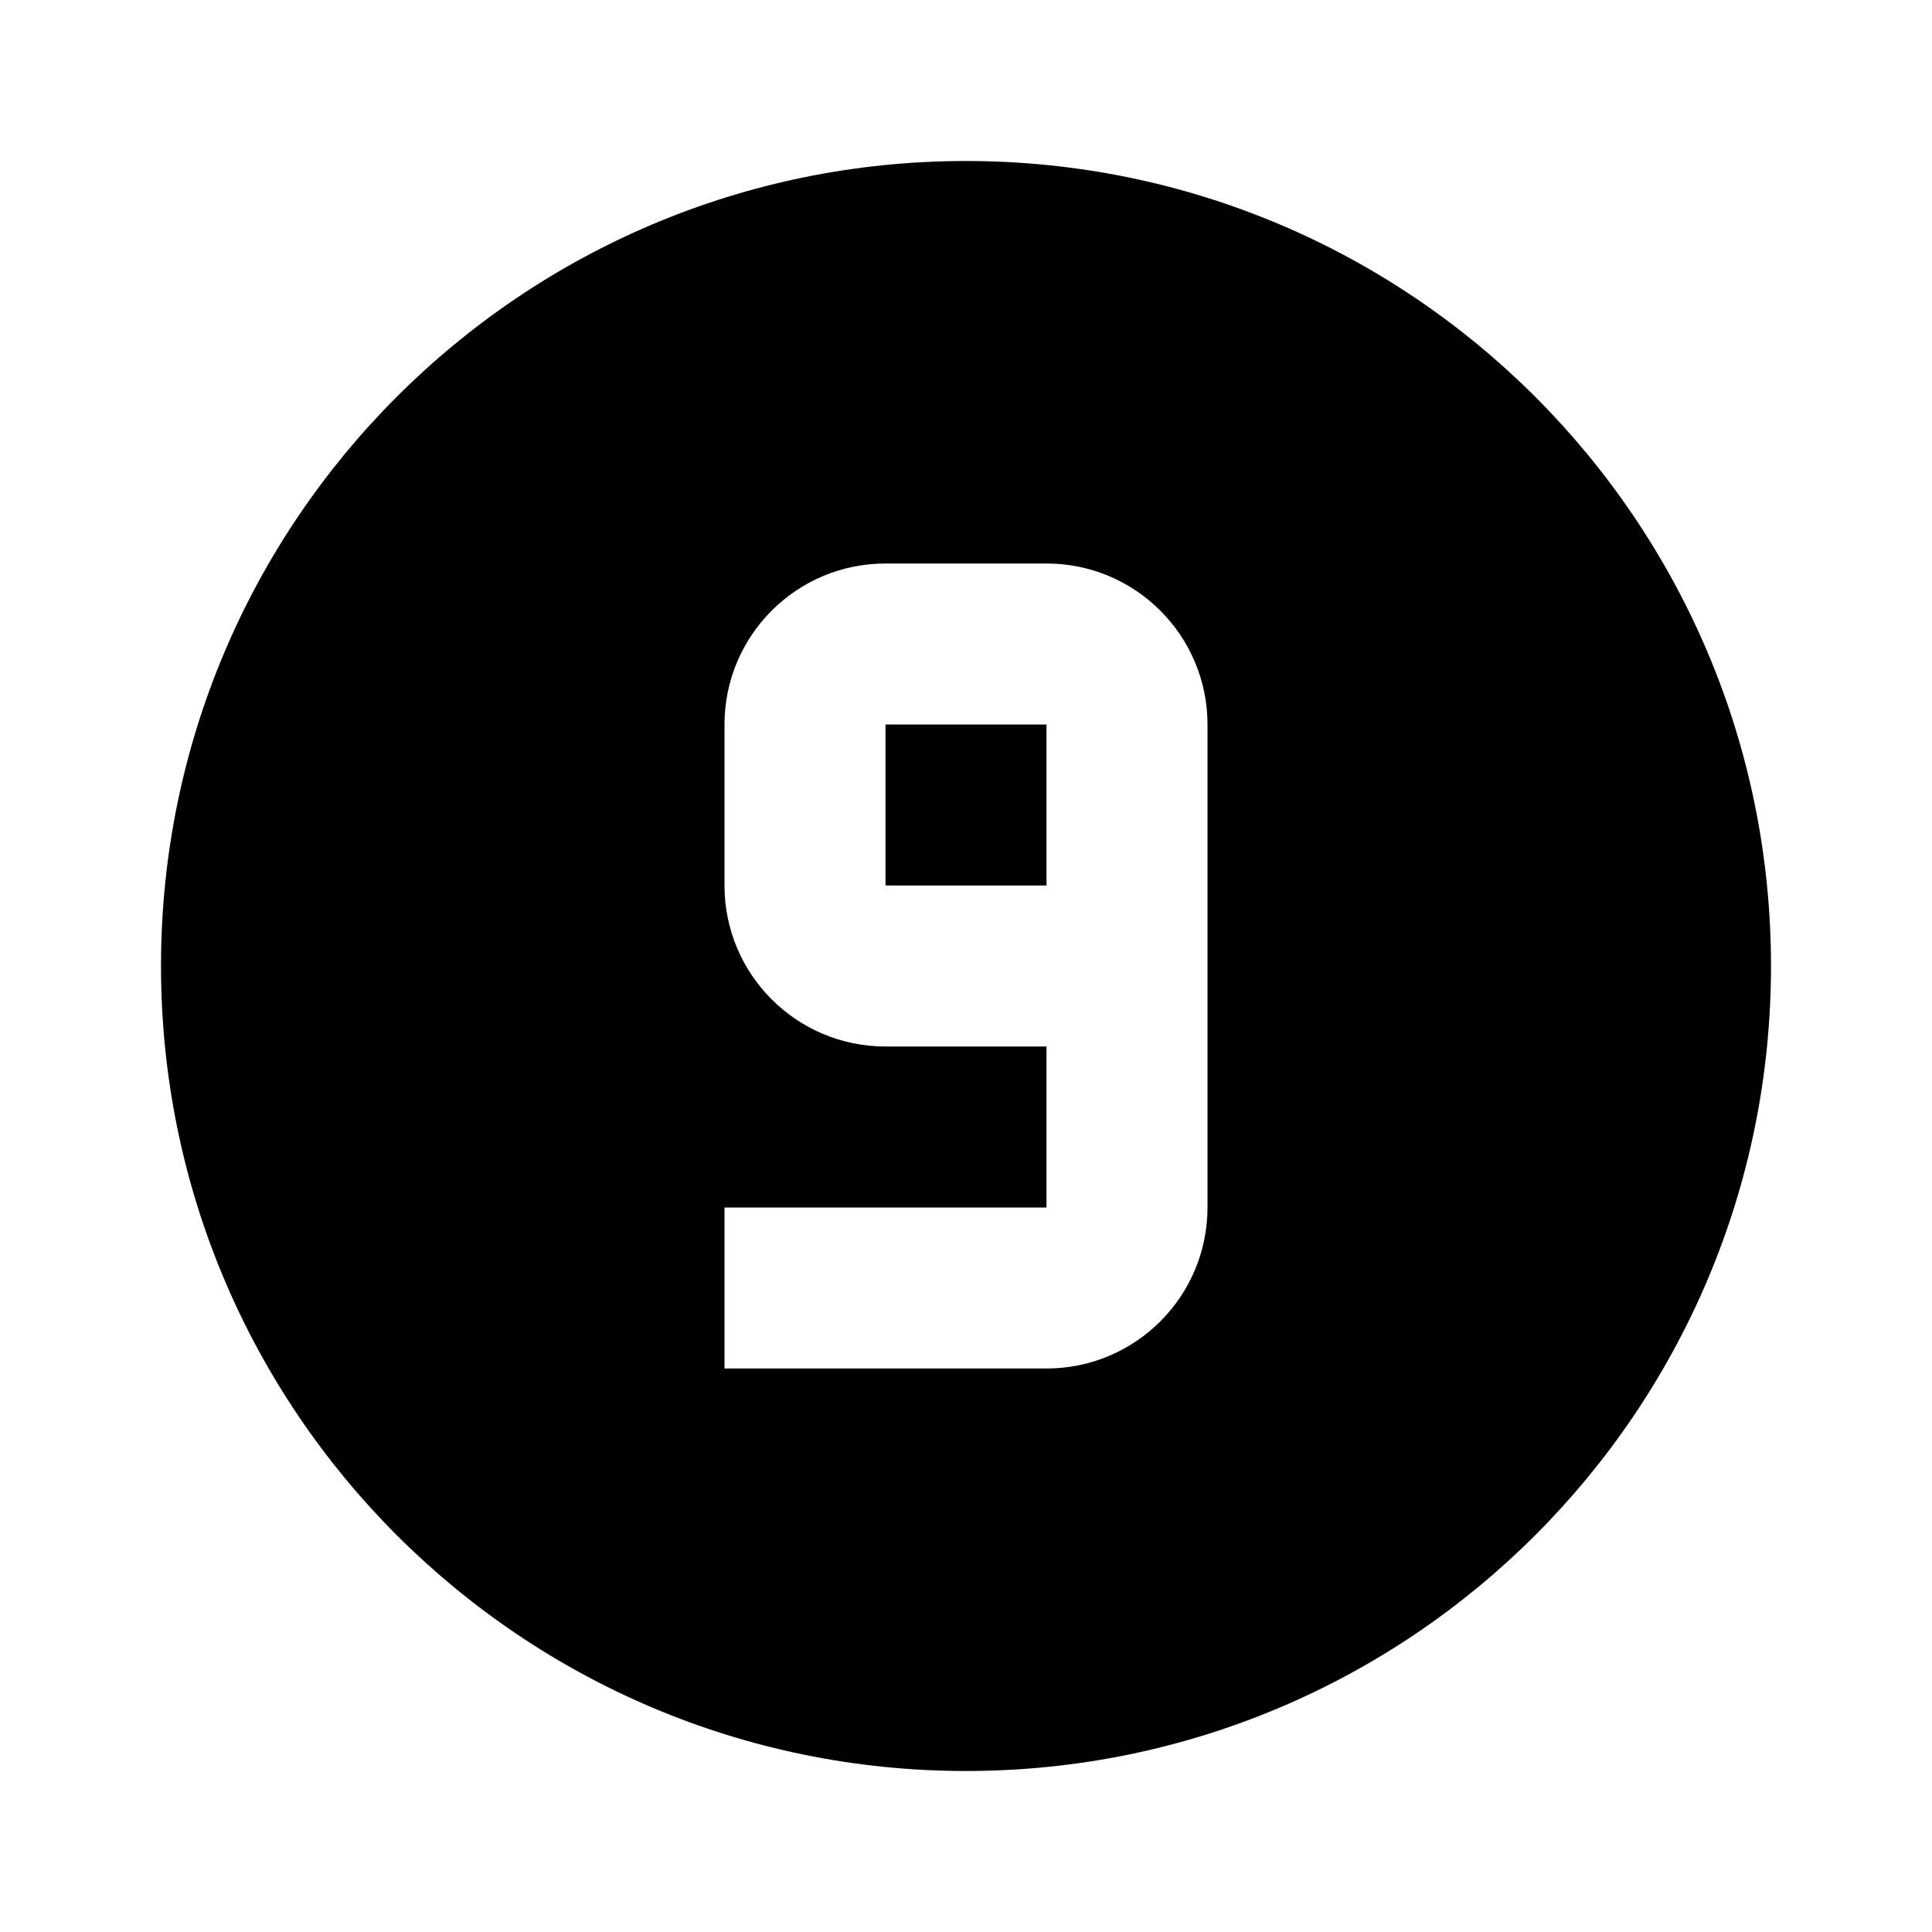
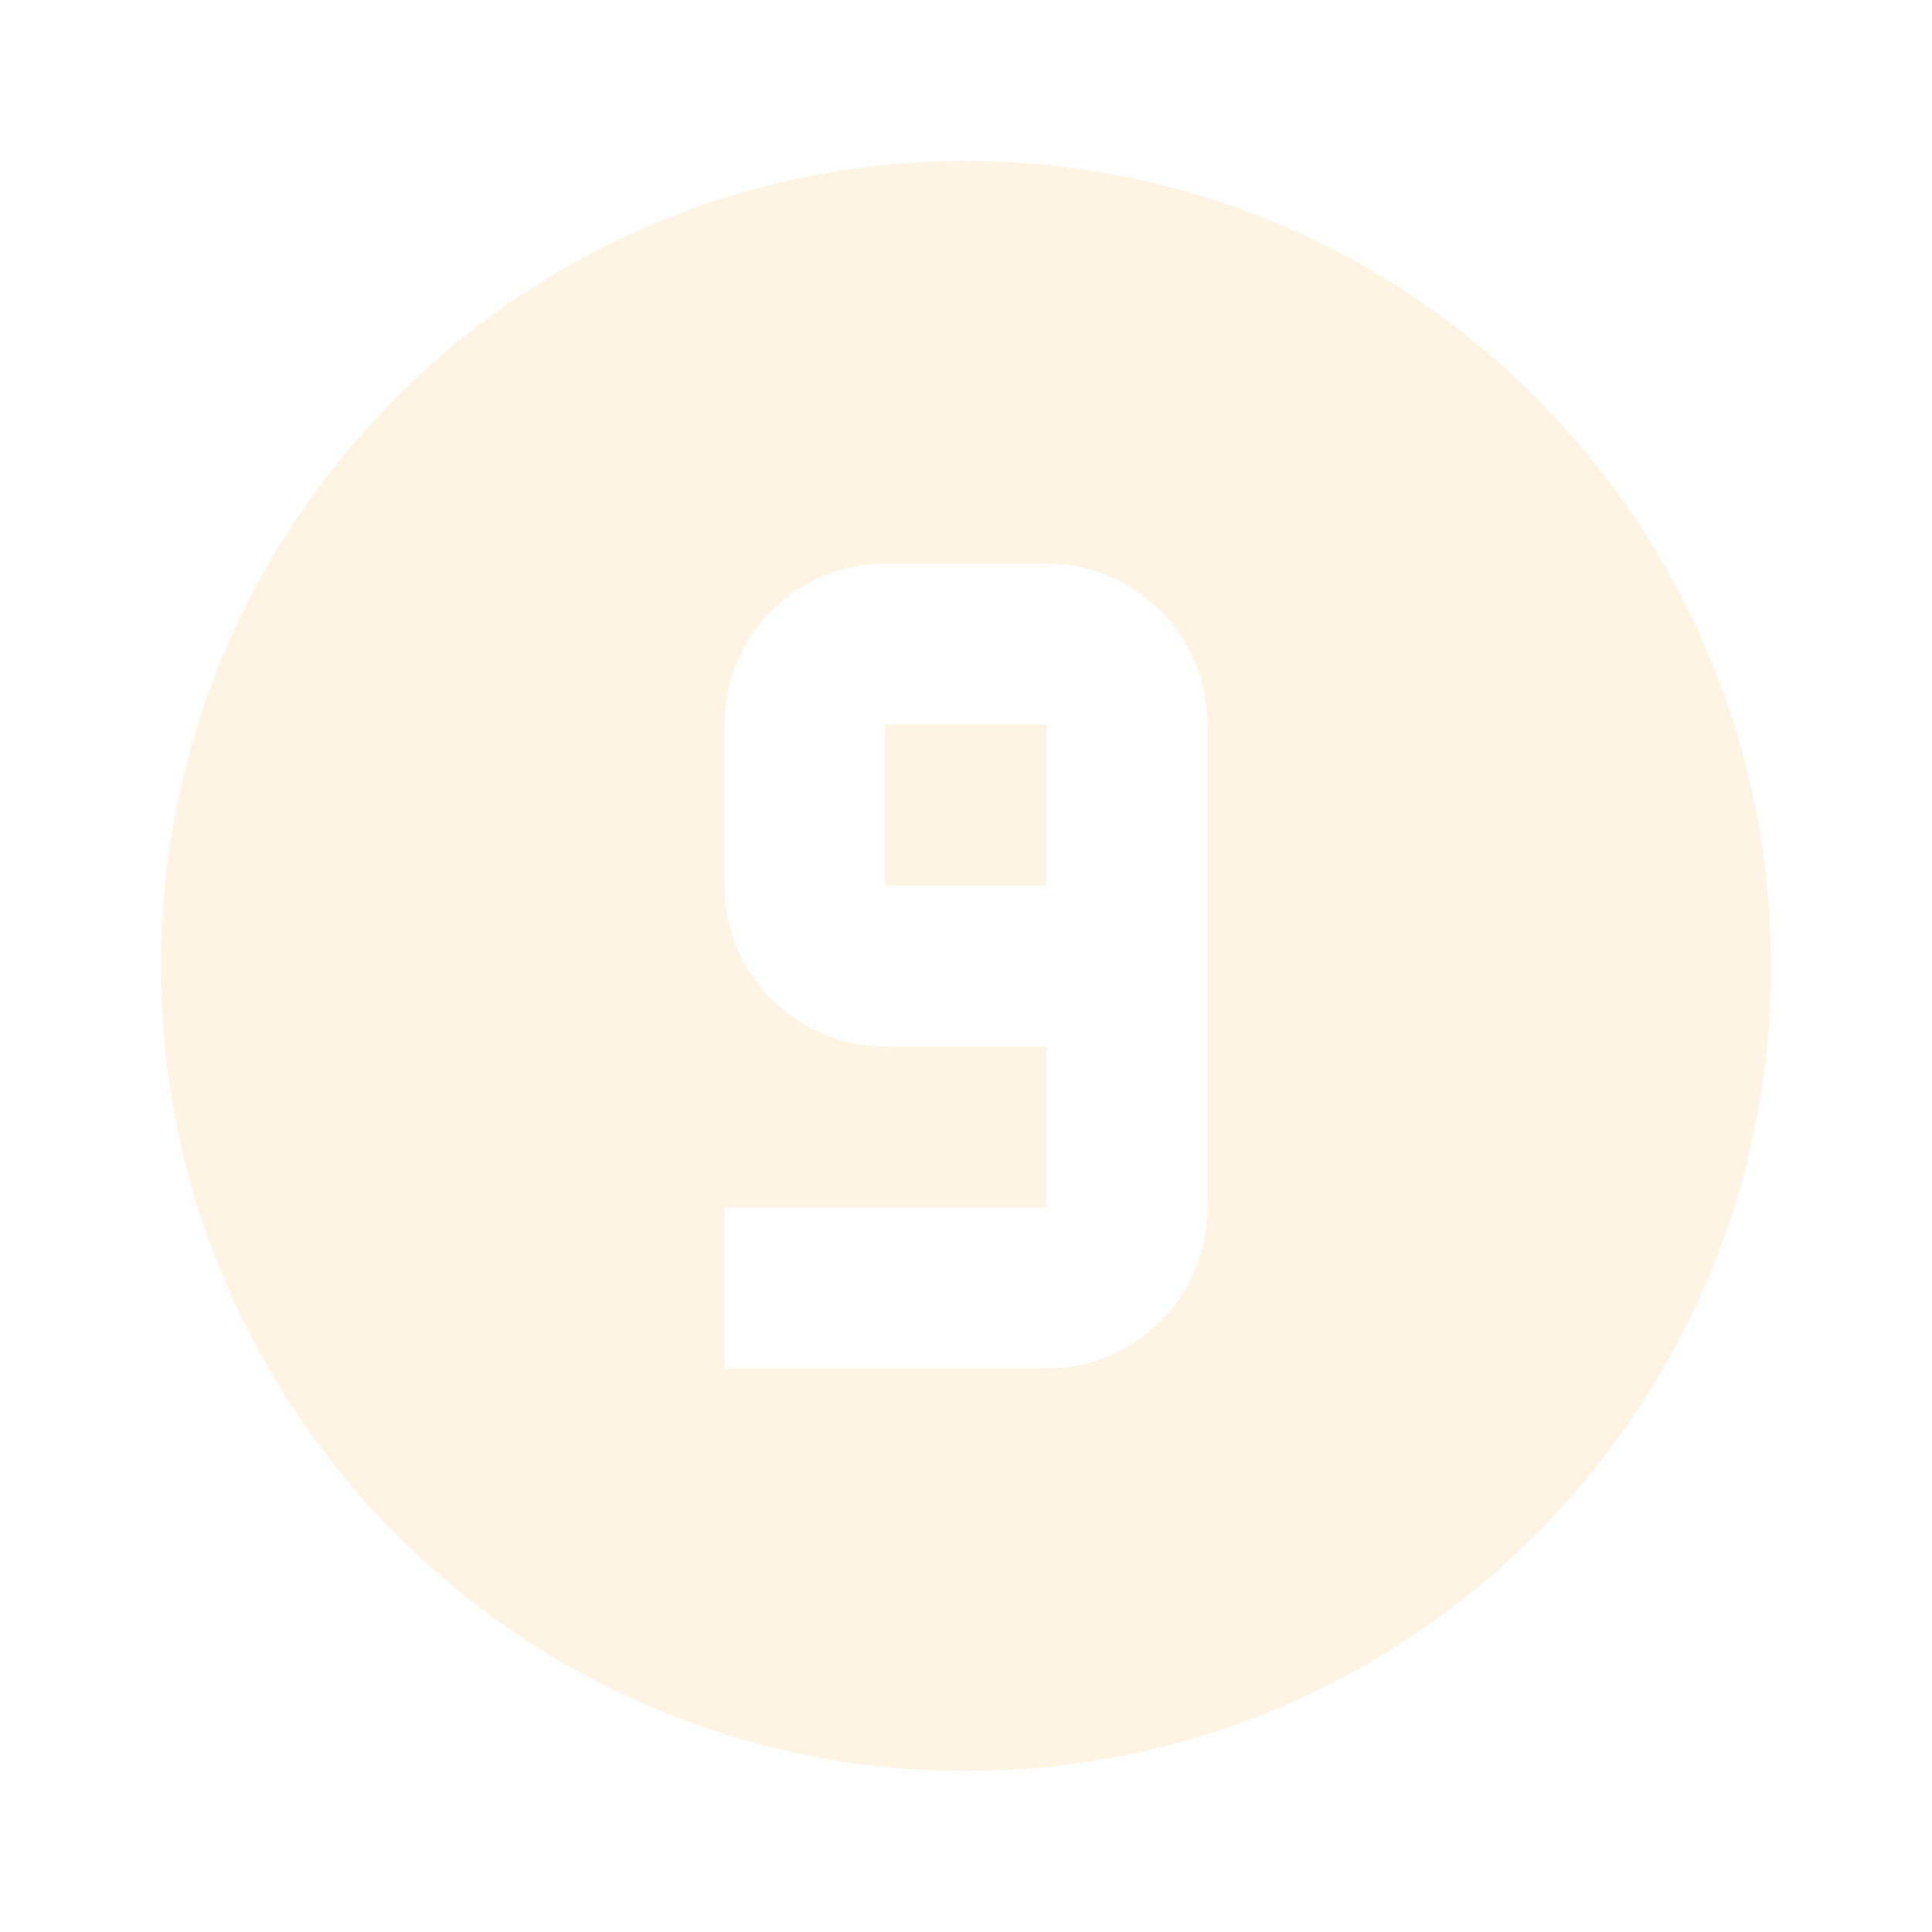
- <svg xmlns="http://www.w3.org/2000/svg" viewBox="0 0 24 24">
+ <svg xmlns="http://www.w3.org/2000/svg" viewBox="0 0 24 24" fill="#fdf4e3">
  <path d="M12,2A10,10 0 0,1 22,12A10,10 0 0,1 12,22A10,10 0 0,1 2,12A10,10 0 0,1 12,2M13,17A2,2 0 0,0 15,15V9A2,2 0 0,0 13,7H11A2,2 0 0,0 9,9V11A2,2 0 0,0 11,13H13V15H9V17H13M13,11H11V9H13V11Z" />
</svg>
